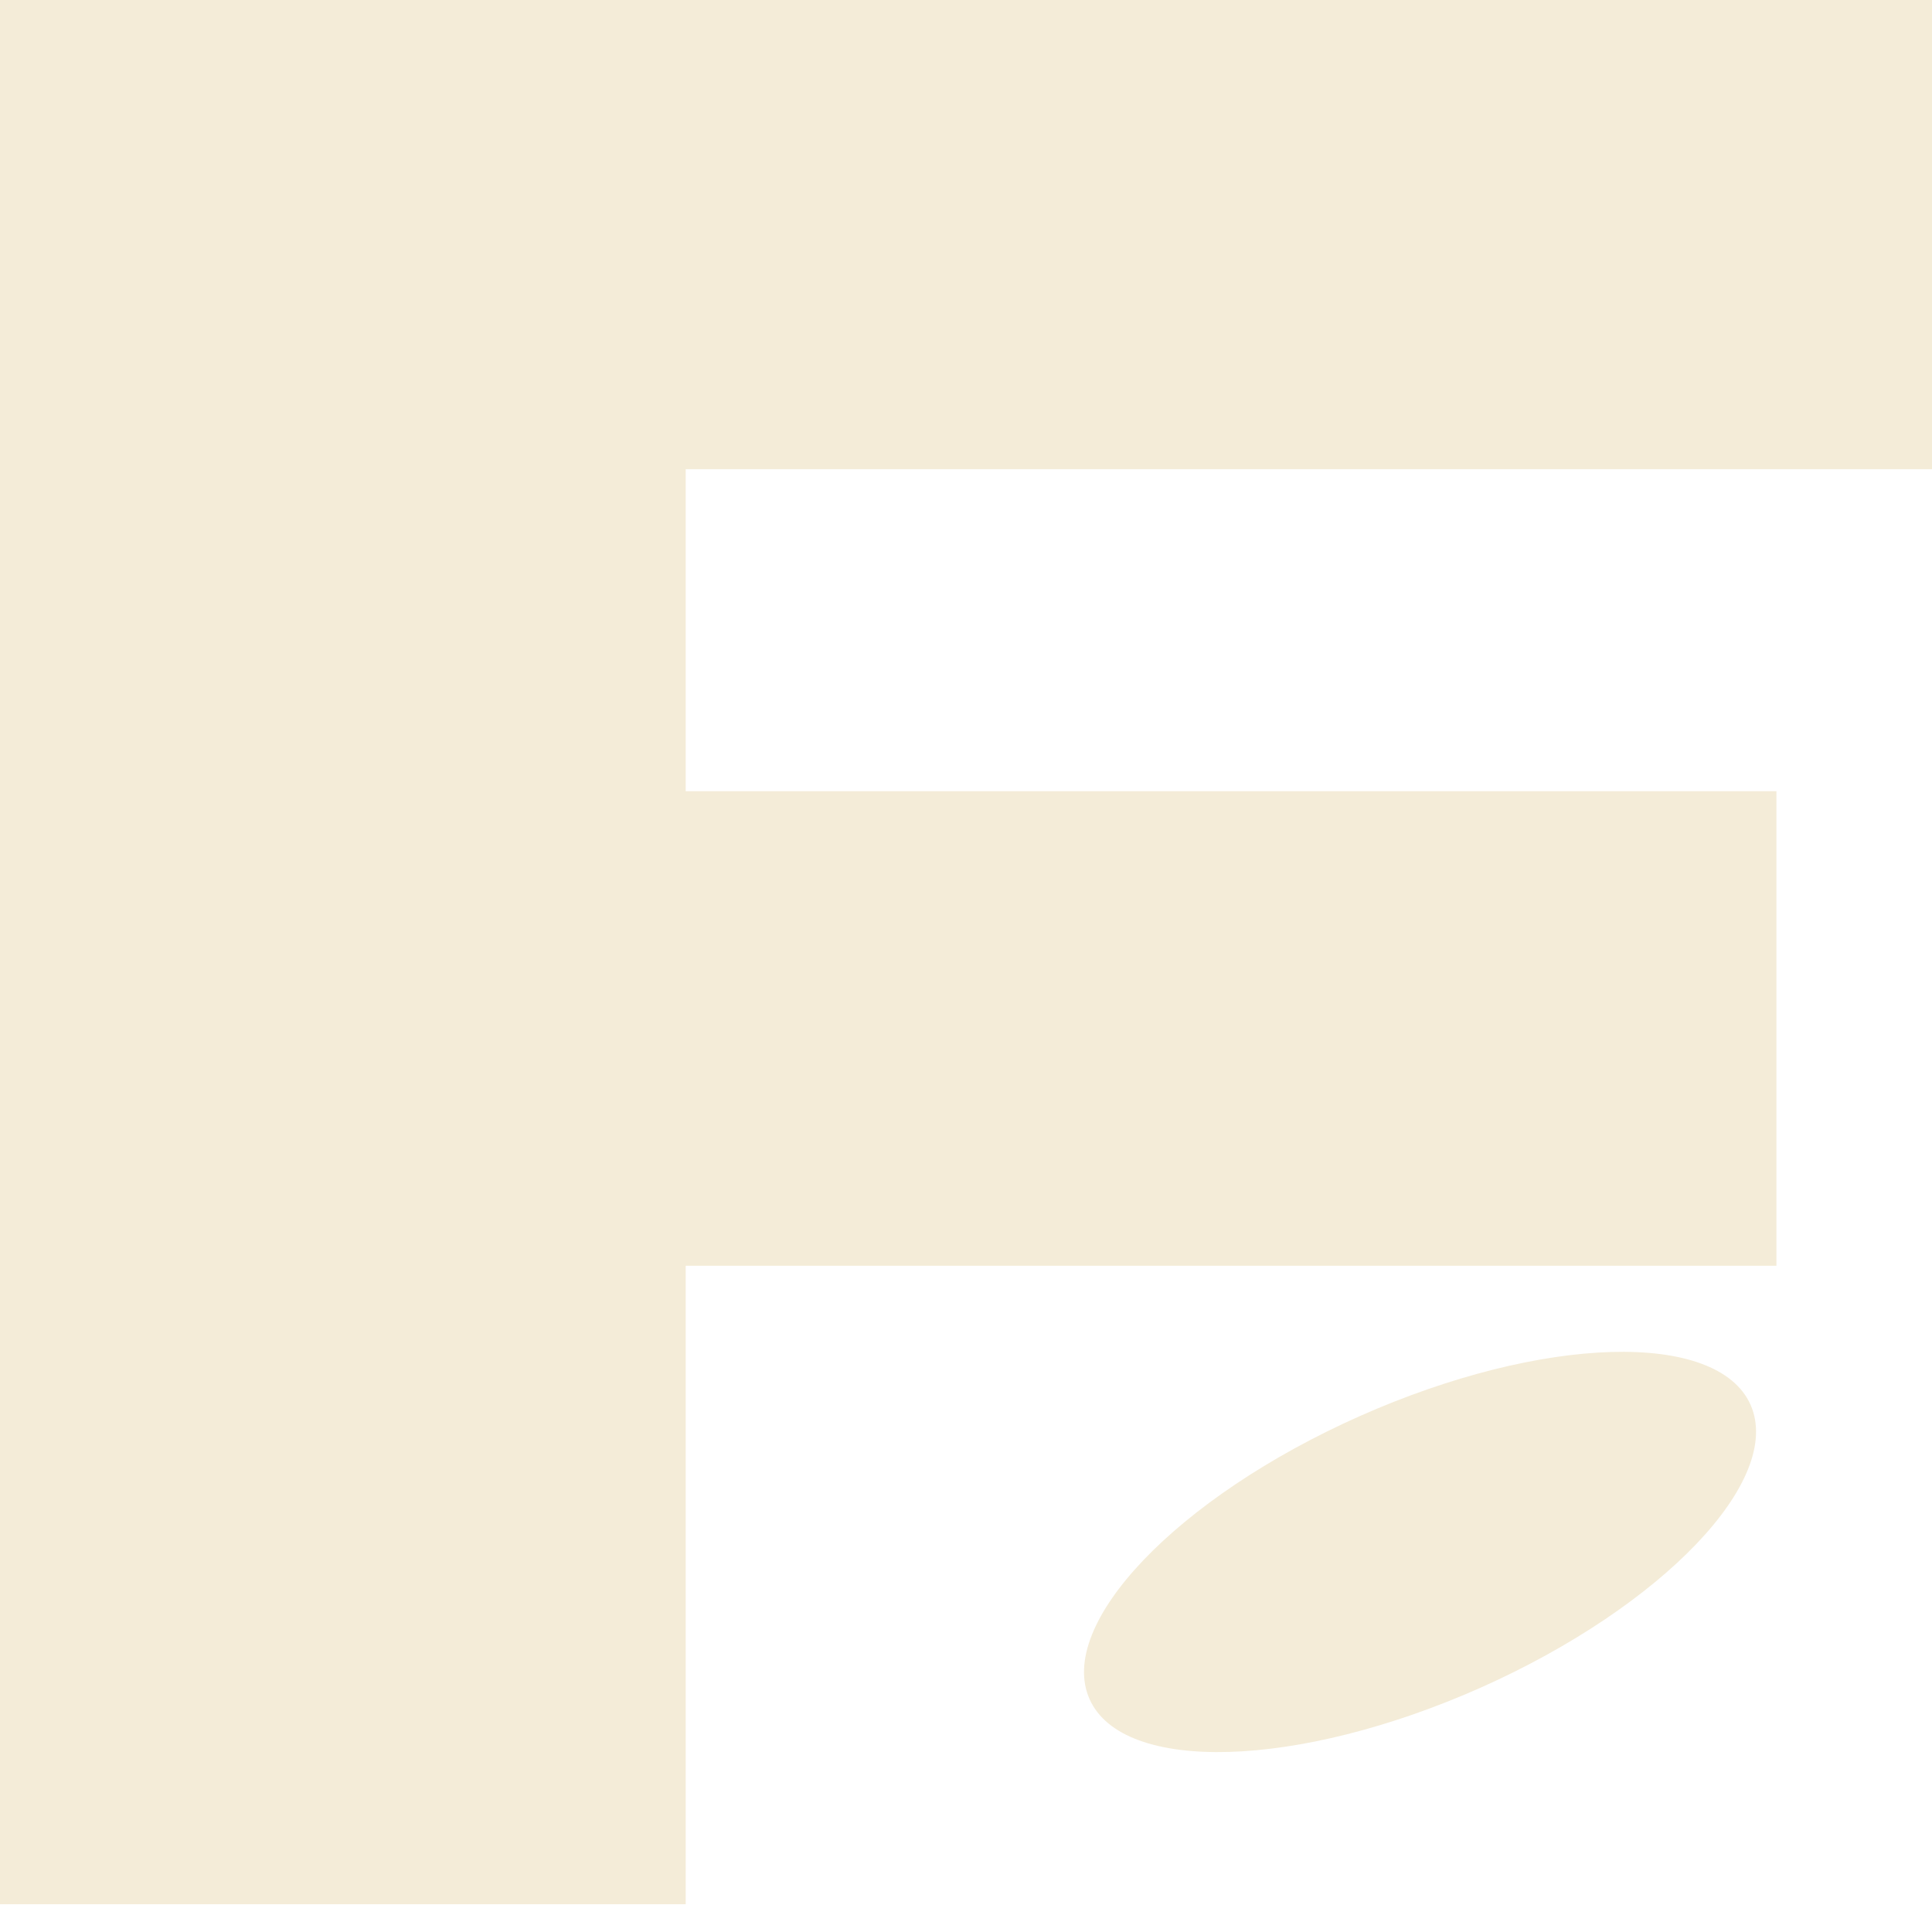
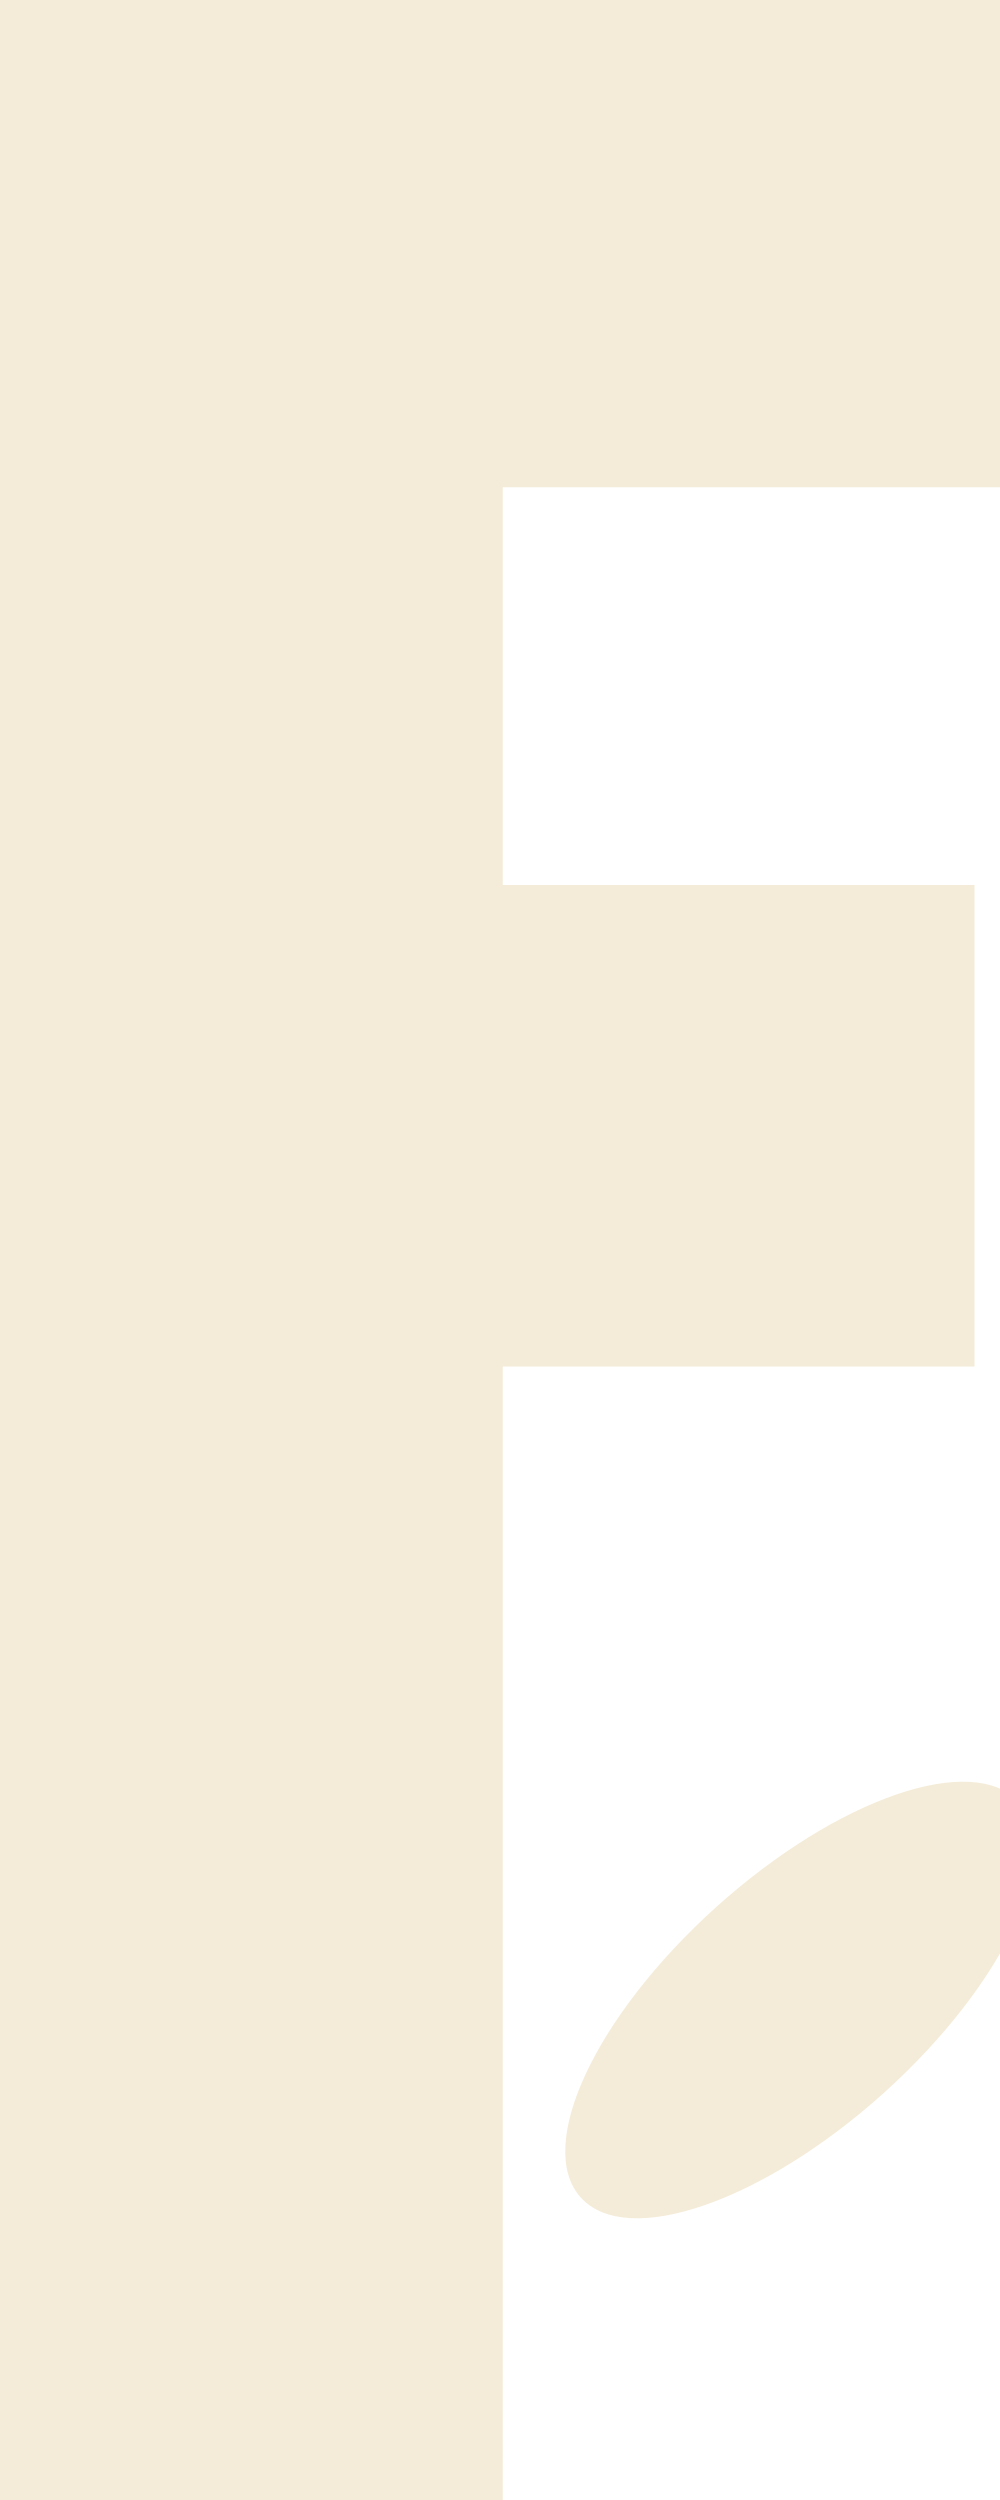
- <svg xmlns="http://www.w3.org/2000/svg" viewBox="0 0 1014.6 1000.0">
+ <svg xmlns="http://www.w3.org/2000/svg" viewBox="0 0 400.0 1000.0">
  <g fill="#F4ECD8">
-     <path transform="translate(0 0)" fill-rule="evenodd" d="M0 1000V-2.9H1014.6V246.4H360.1V415.5H932.9V664.7H360.1V1000Z" />
-     <path d="M919.3 737.7C936.8 777.1 873.3 843.6 777.5 886.3C681.6 928.9 589.7 931.6 572.2 892.3C554.6 852.9 618.1 786.4 714.0 743.7C809.9 701.1 901.8 698.4 919.3 737.7Z" />
+     <path transform="translate(0 0)" fill-rule="evenodd" d="M0 1000V0H400V194.9H201.1V354H389.8V546.6H201.1V1000Z" />
+     <path d="M407.7 721.0C426.2 741.6 401.9 793.6 353.5 837.2C305.0 880.8 250.8 899.5 232.3 879.0C213.8 858.4 238.1 806.4 286.5 762.8C335.0 719.2 389.2 700.5 407.7 721.0Z" />
  </g>
</svg>
